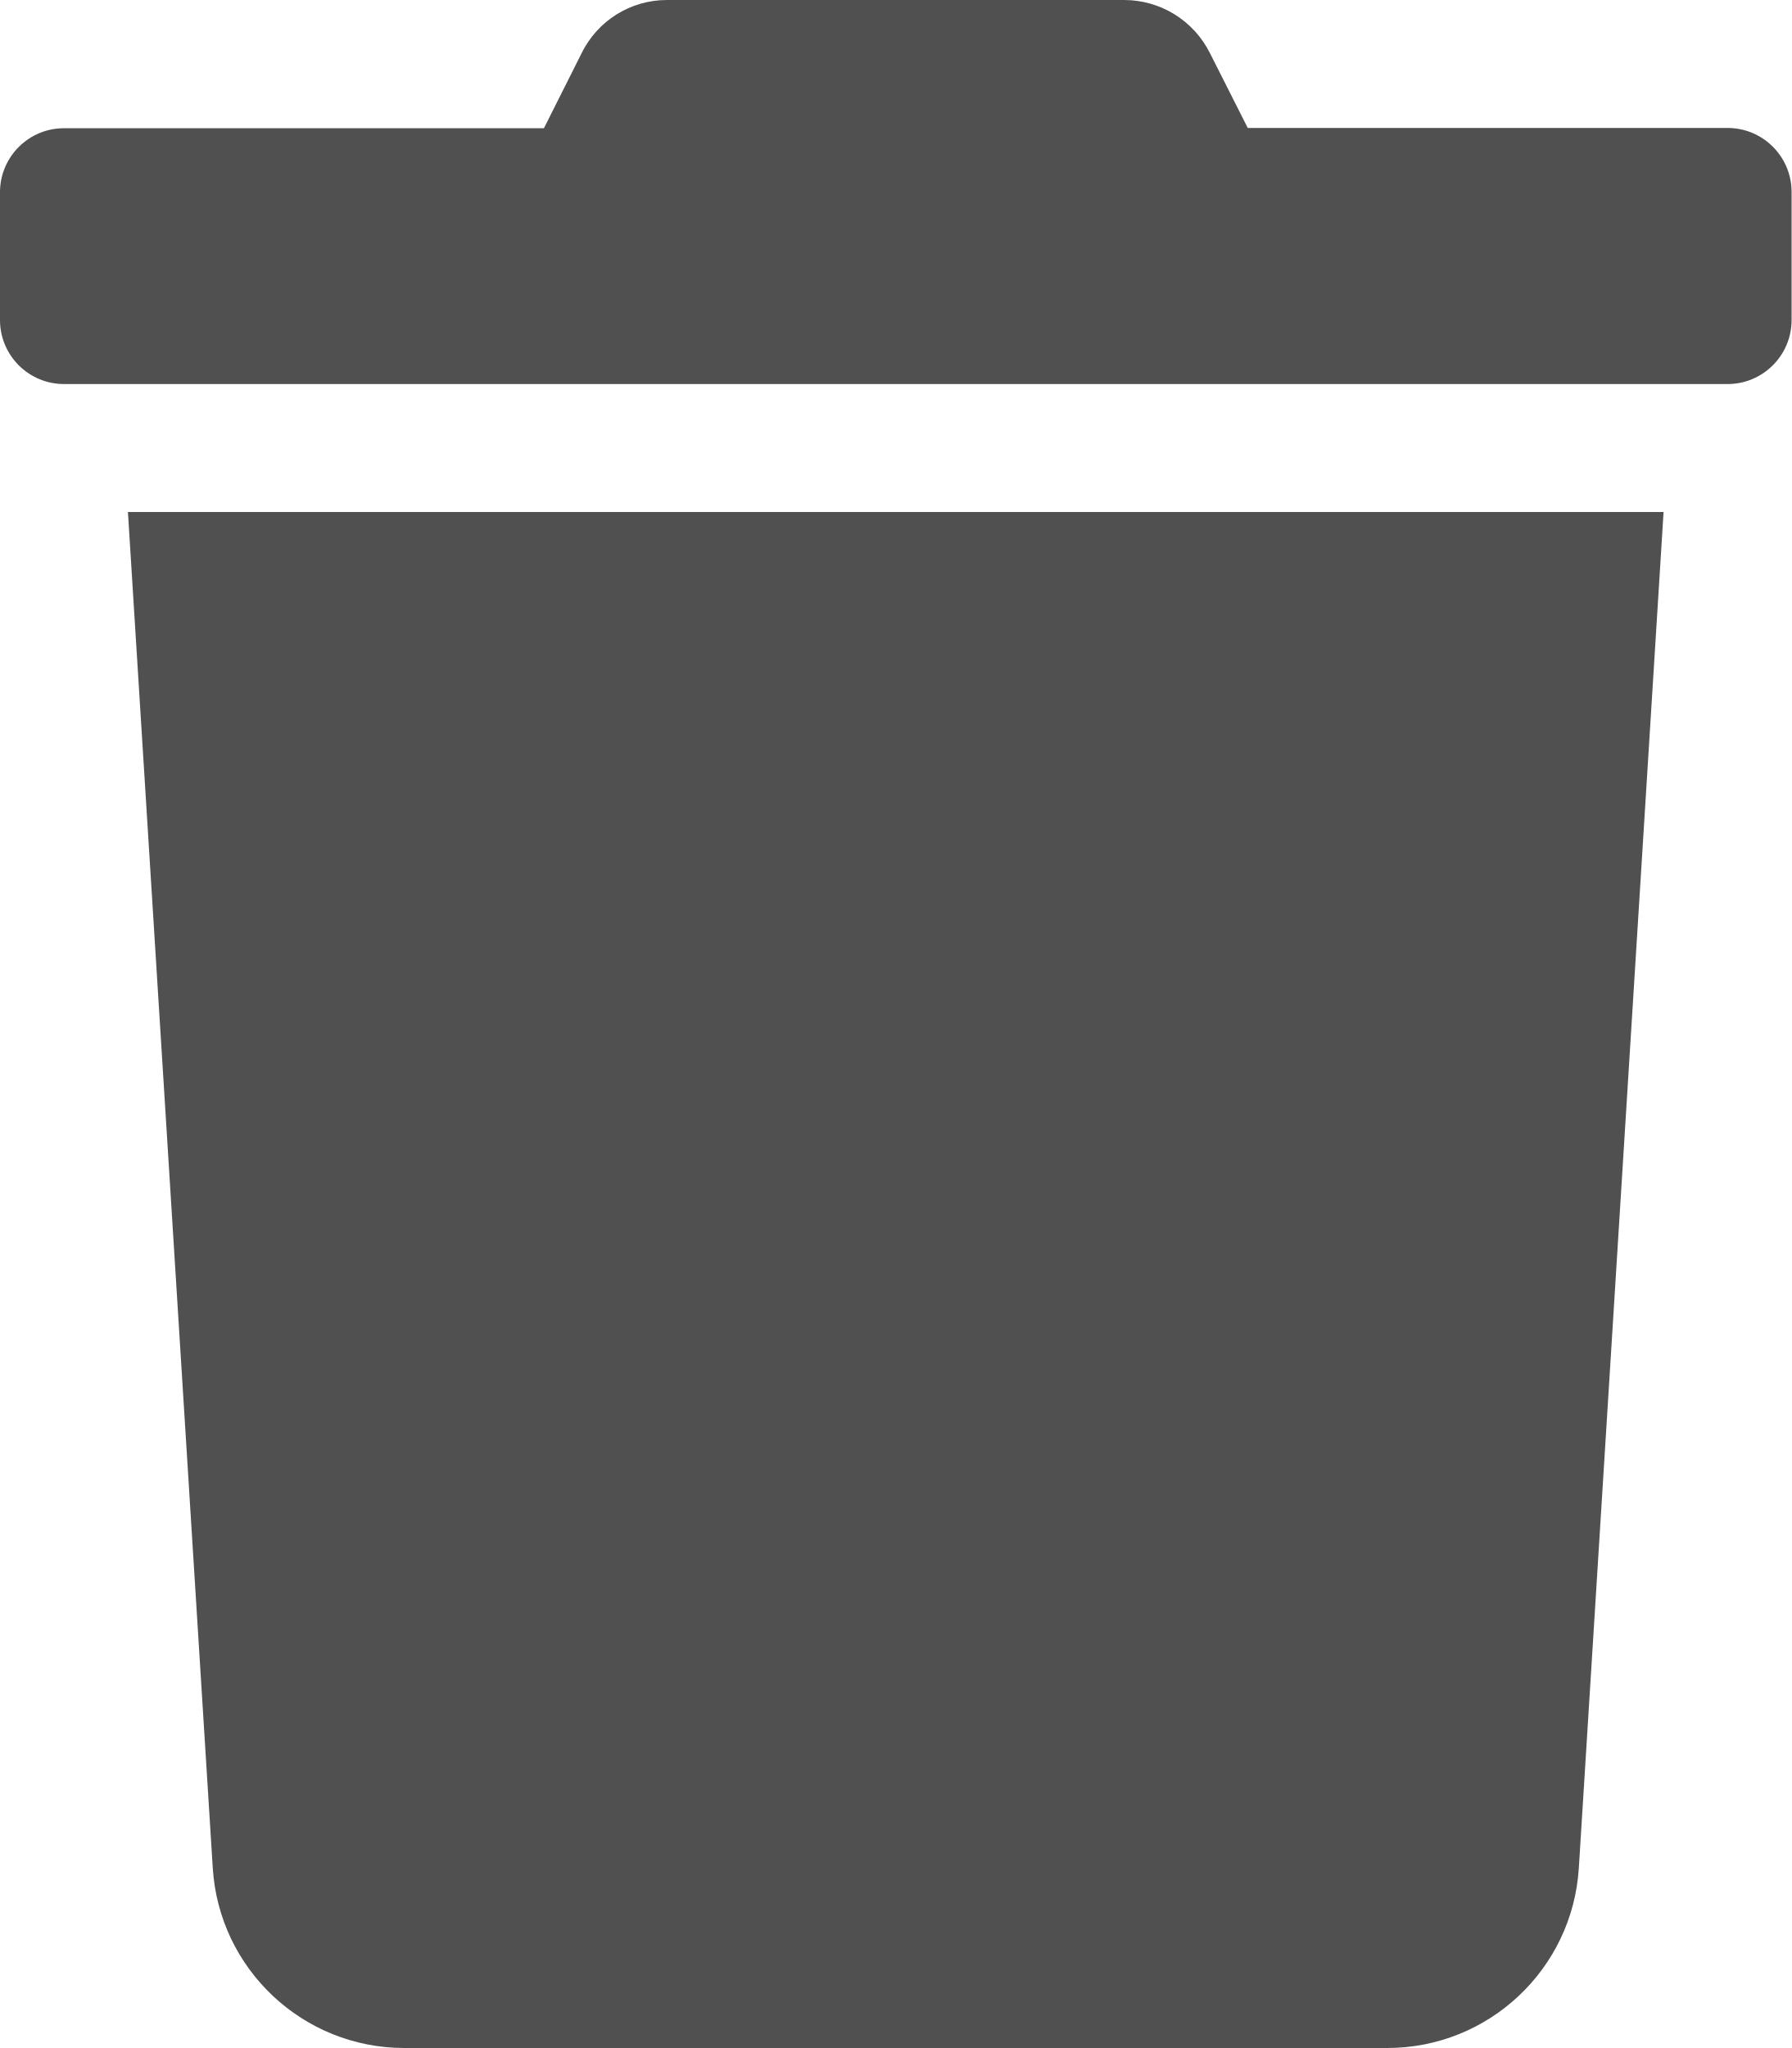
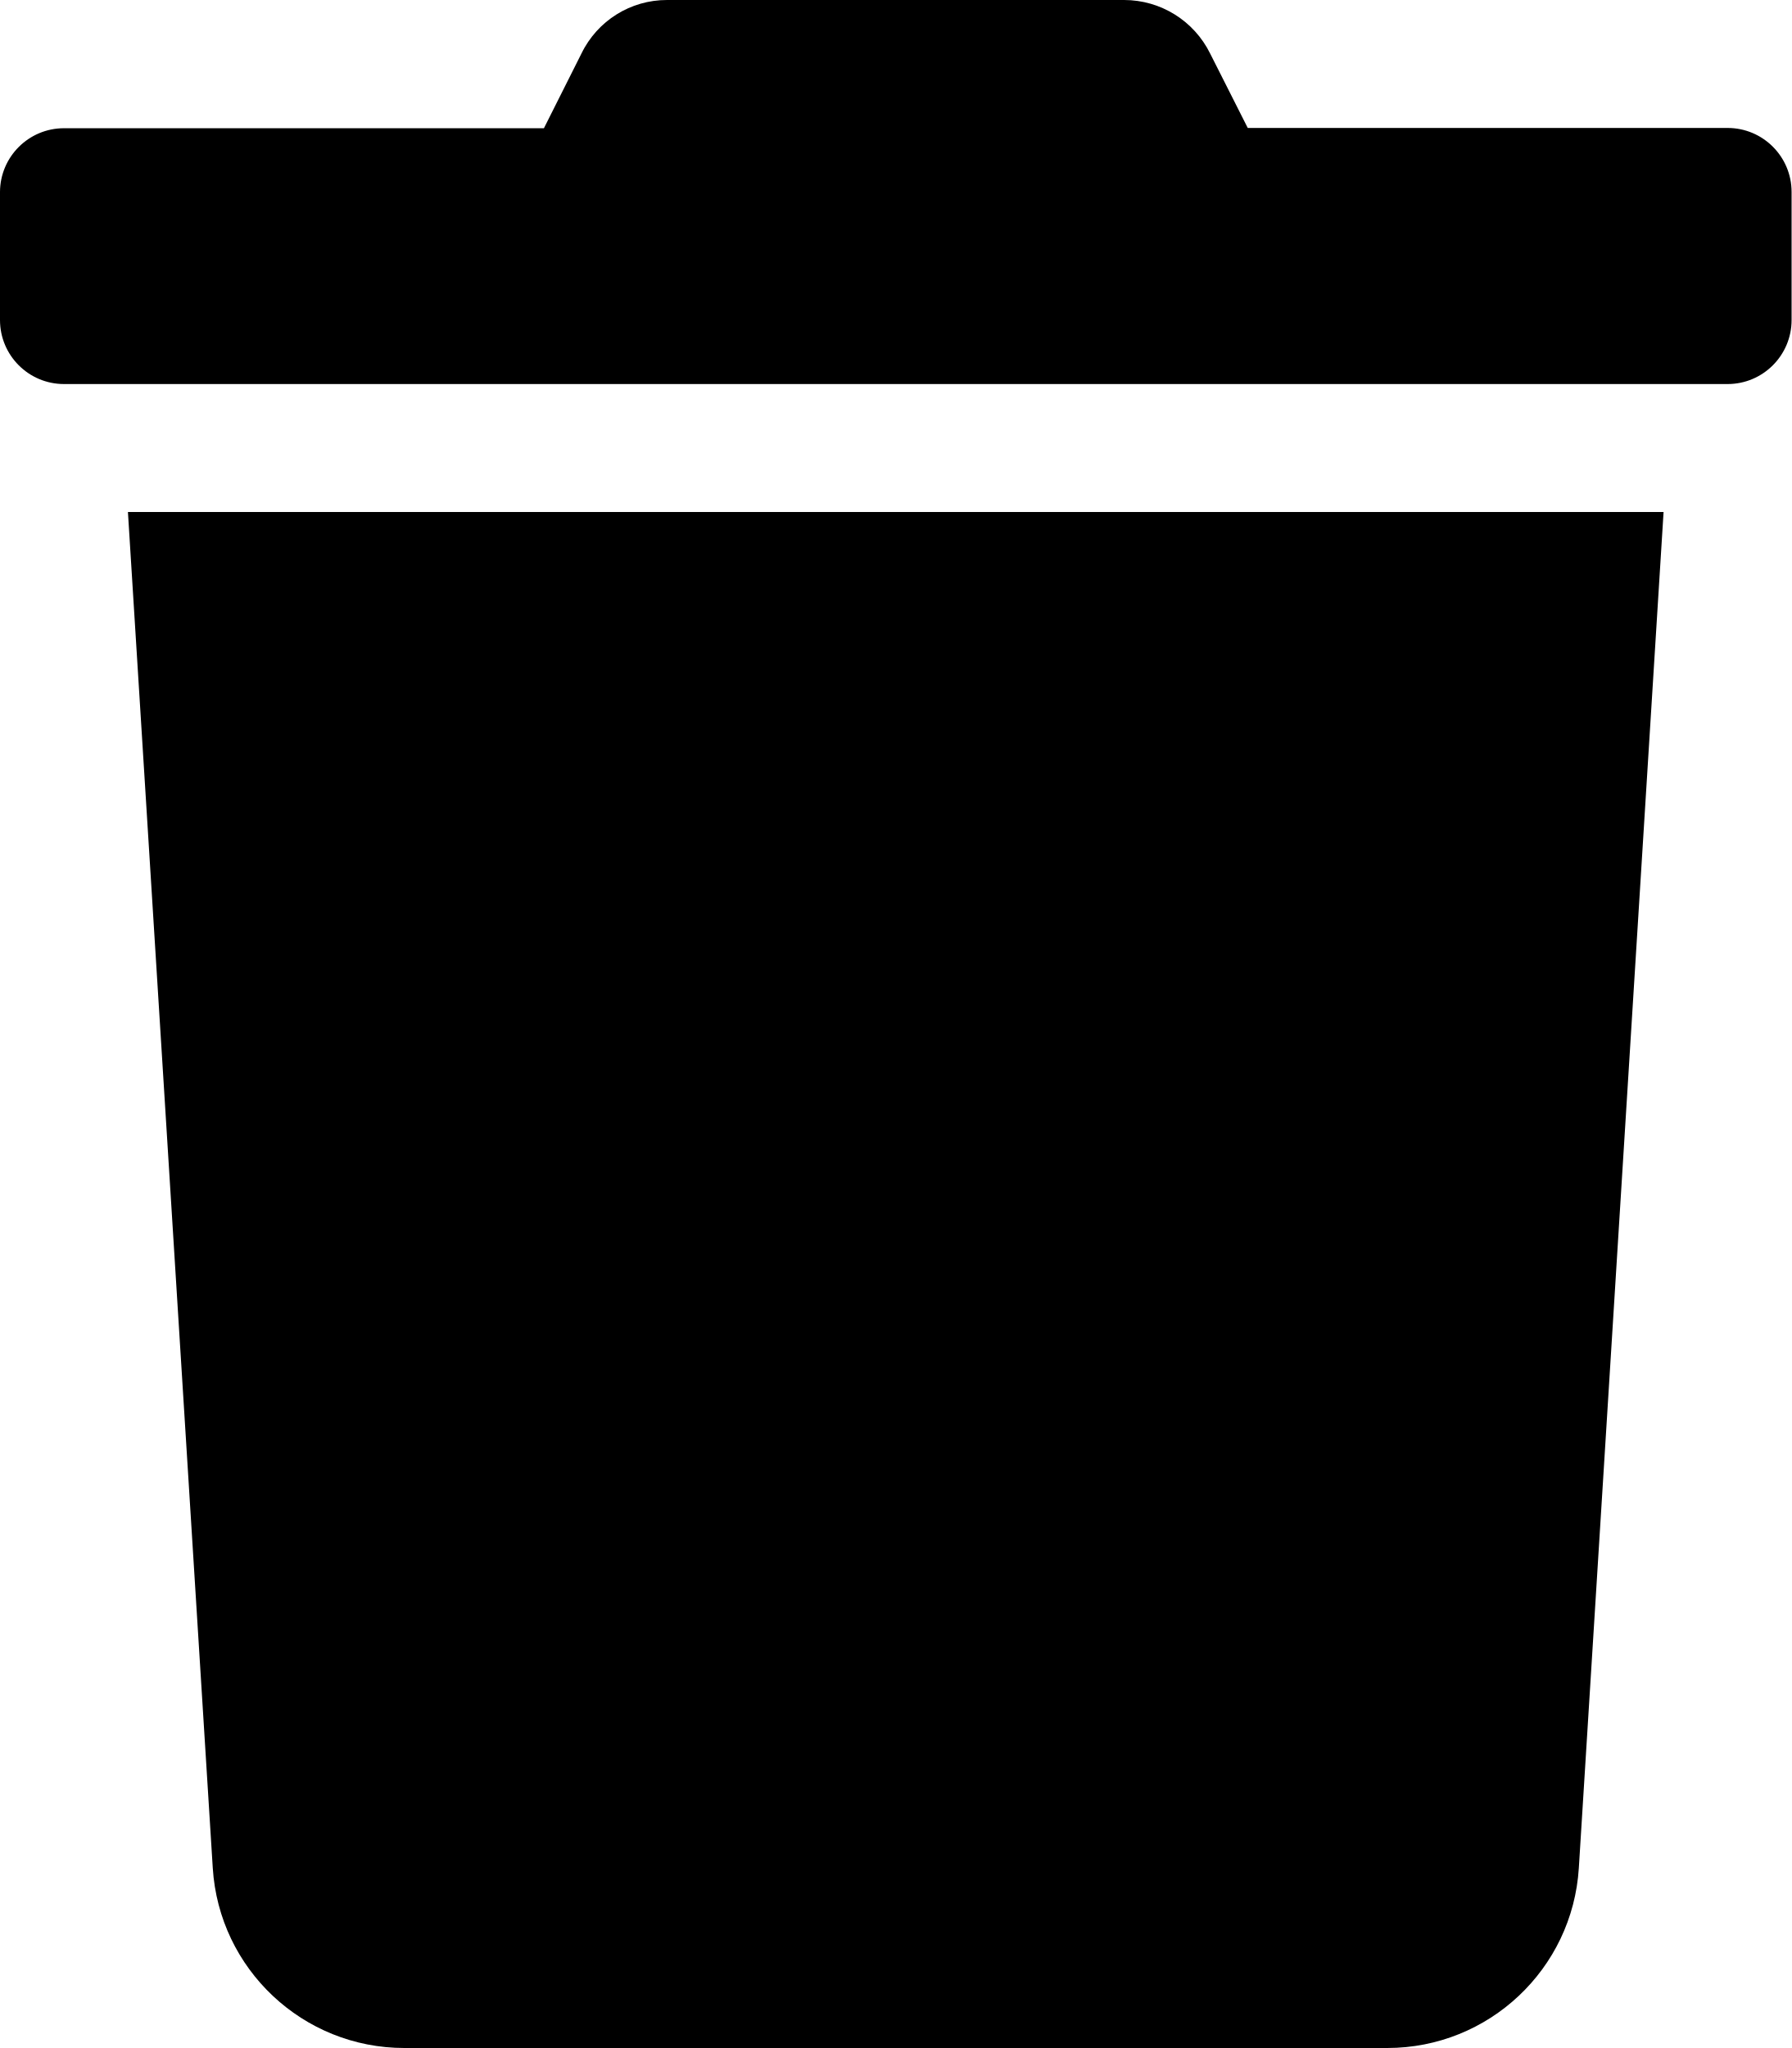
<svg xmlns="http://www.w3.org/2000/svg" width="20.125" height="23" viewBox="0 0 20.125 23">
  <defs>
-     <style>
-       .cls-1 {
-         fill: #505050;
-       }
-     </style>
+     
  </defs>
  <path id="Icon_awesome-trash" data-name="Icon awesome-trash" class="cls-1" d="M19.406,1.437H14.016L13.593.6a1.078,1.078,0,0,0-.966-.6H7.493a1.066,1.066,0,0,0-.961.6l-.422.84H.719A.719.719,0,0,0,0,2.156V3.594a.719.719,0,0,0,.719.719H19.406a.719.719,0,0,0,.719-.719V2.156A.719.719,0,0,0,19.406,1.437ZM2.39,20.978A2.156,2.156,0,0,0,4.542,23H15.583a2.156,2.156,0,0,0,2.152-2.021L18.687,5.75H1.437Z" transform="translate(0 0)" />
</svg>
